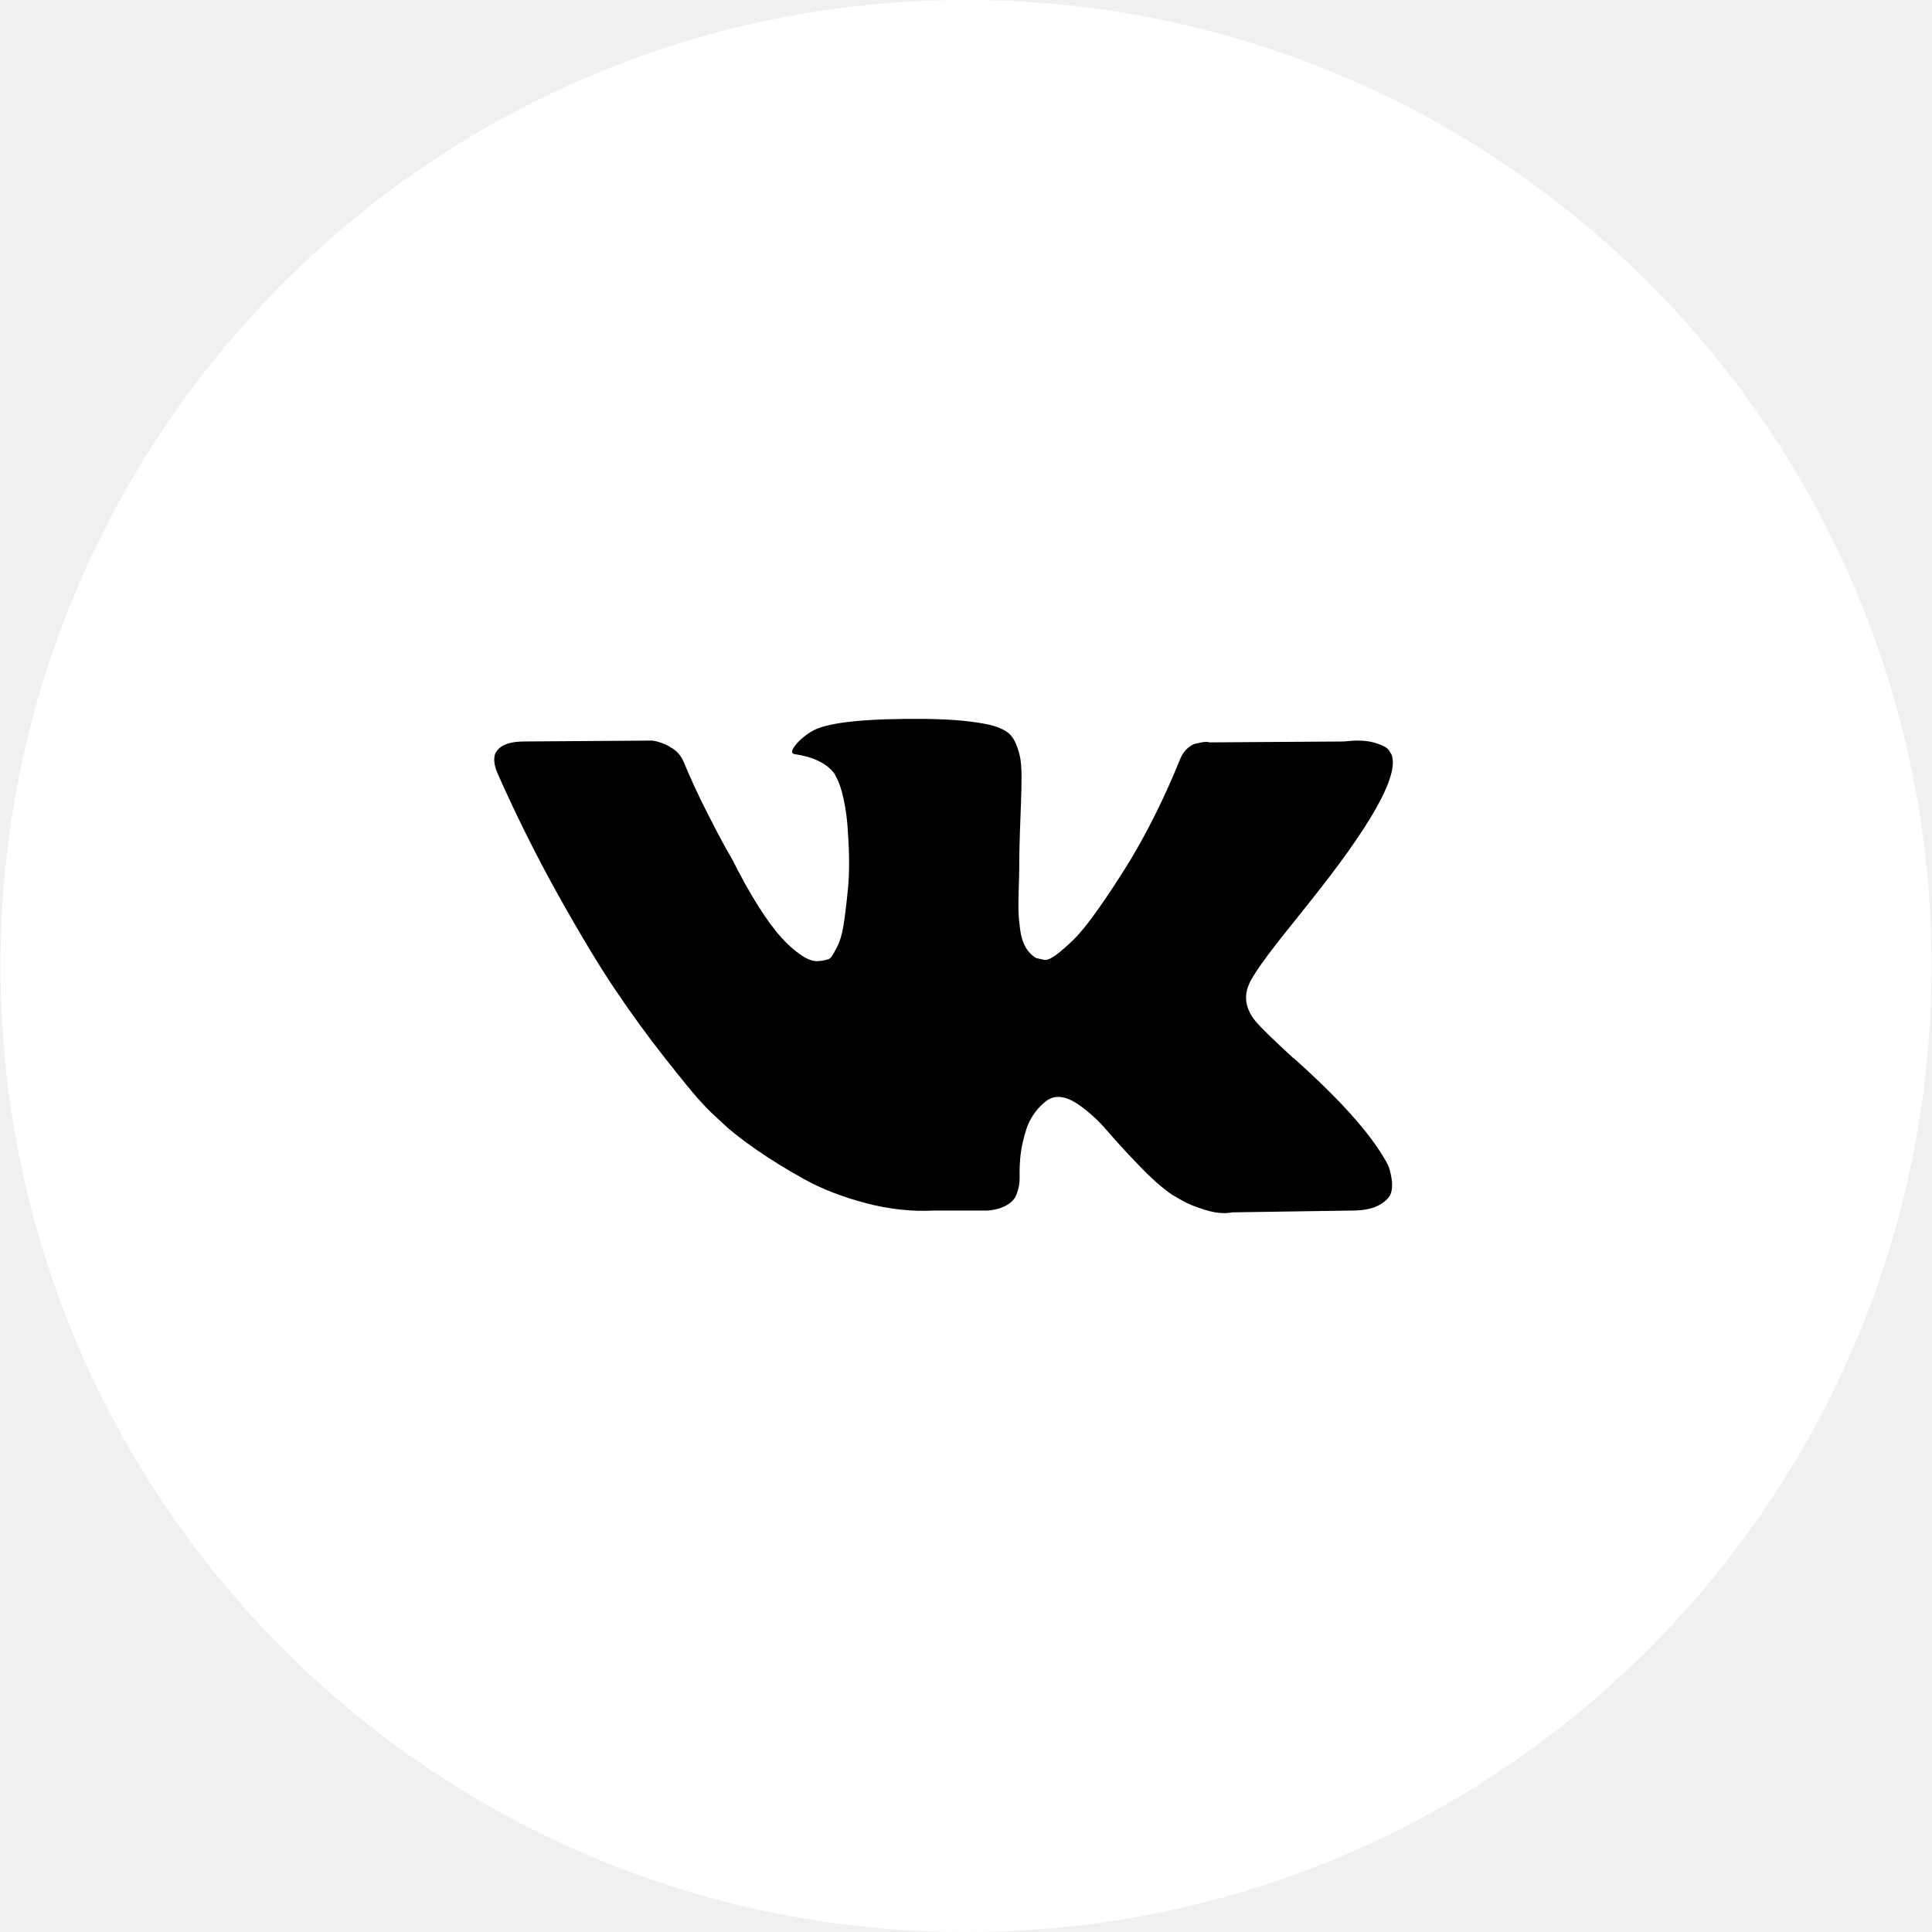
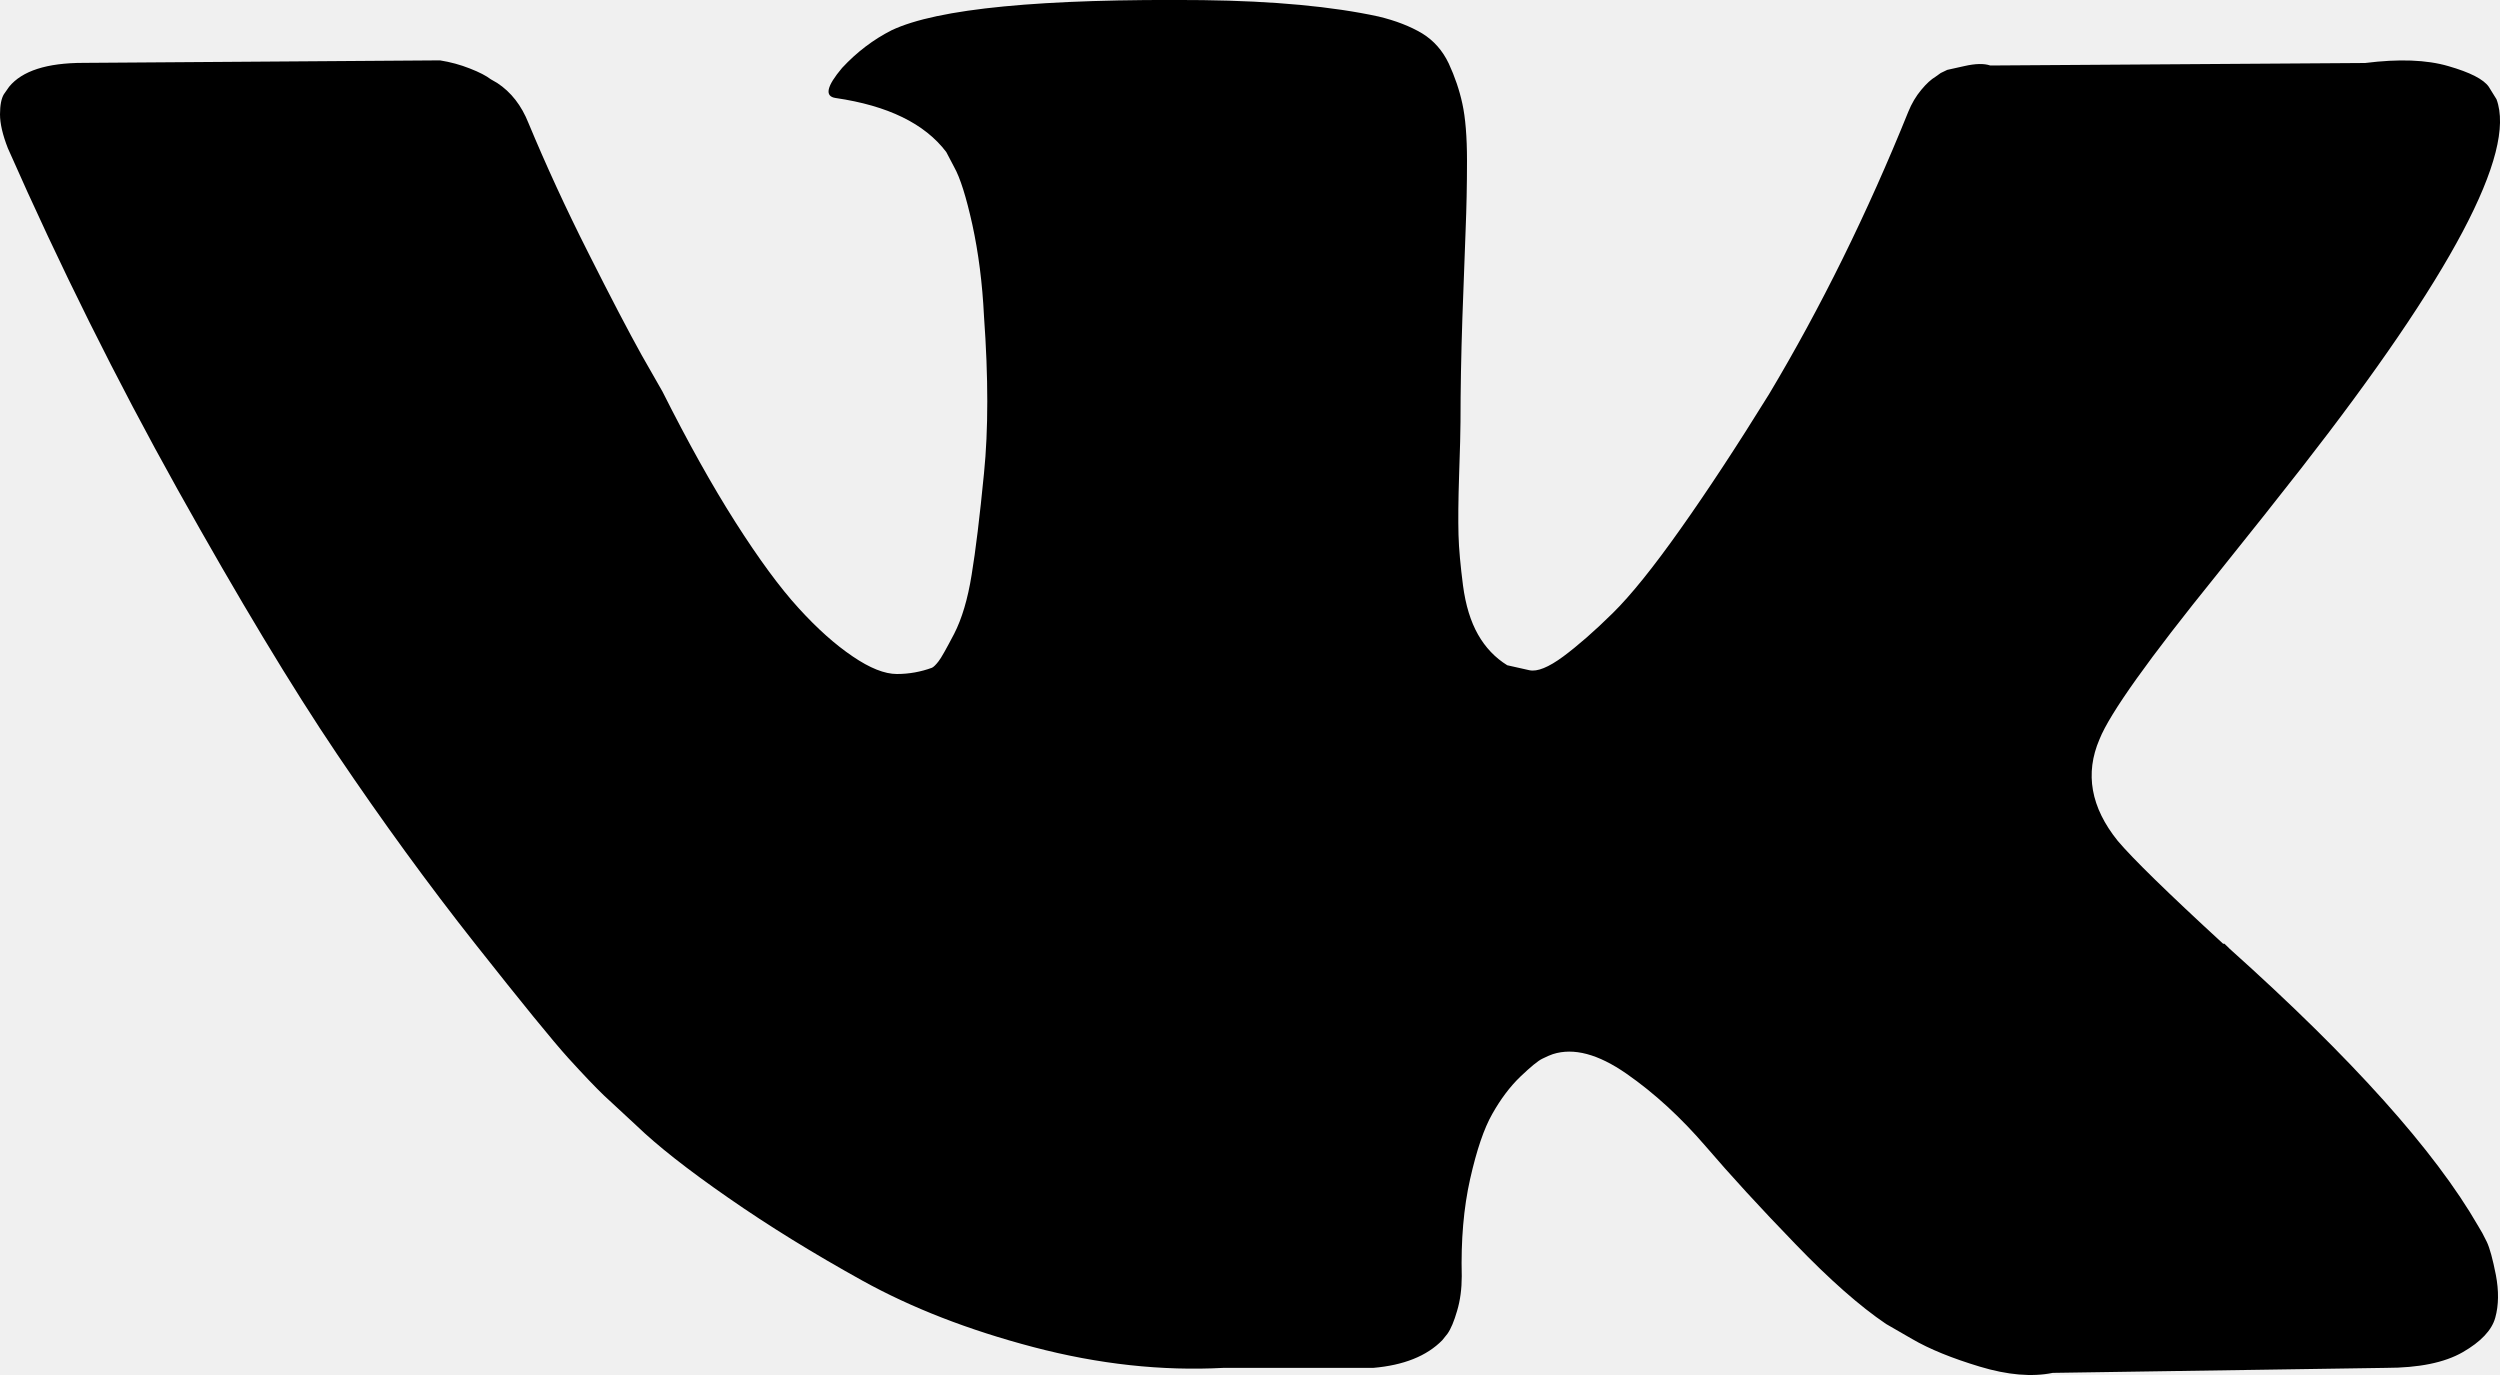
- <svg xmlns="http://www.w3.org/2000/svg" width="43" height="43" viewBox="0 0 43 43" fill="none">
-   <ellipse cx="21.5" cy="21.5" rx="21.489" ry="21.5" fill="white" />
-   <path d="M30.894 25.934C30.87 25.884 30.847 25.842 30.826 25.809C30.479 25.206 29.816 24.467 28.837 23.59L28.817 23.57L28.806 23.56L28.796 23.55H28.785C28.341 23.142 28.06 22.867 27.942 22.727C27.726 22.459 27.678 22.188 27.796 21.914C27.879 21.706 28.192 21.268 28.733 20.599C29.018 20.244 29.243 19.96 29.41 19.746C30.611 18.206 31.132 17.223 30.972 16.794L30.91 16.694C30.868 16.634 30.761 16.579 30.587 16.529C30.413 16.478 30.191 16.47 29.921 16.503L26.922 16.523C26.873 16.507 26.804 16.509 26.713 16.529C26.623 16.549 26.578 16.559 26.578 16.559L26.526 16.584L26.484 16.614C26.45 16.634 26.411 16.669 26.37 16.719C26.328 16.769 26.294 16.828 26.266 16.895C25.939 17.705 25.568 18.458 25.151 19.154C24.895 19.569 24.659 19.928 24.443 20.233C24.228 20.537 24.048 20.762 23.902 20.905C23.756 21.049 23.624 21.164 23.506 21.252C23.388 21.339 23.298 21.375 23.235 21.362C23.173 21.349 23.114 21.335 23.058 21.322C22.961 21.262 22.883 21.18 22.824 21.076C22.765 20.972 22.725 20.842 22.704 20.684C22.684 20.527 22.671 20.392 22.668 20.278C22.665 20.164 22.666 20.003 22.673 19.796C22.68 19.588 22.684 19.448 22.684 19.374C22.684 19.12 22.689 18.844 22.699 18.546C22.71 18.248 22.718 18.012 22.725 17.838C22.732 17.665 22.736 17.48 22.736 17.286C22.736 17.092 22.723 16.94 22.699 16.83C22.675 16.719 22.638 16.612 22.59 16.508C22.541 16.405 22.47 16.324 22.377 16.267C22.283 16.211 22.166 16.165 22.028 16.132C21.66 16.052 21.191 16.008 20.622 16.001C19.331 15.988 18.501 16.068 18.133 16.242C17.987 16.316 17.855 16.416 17.737 16.544C17.613 16.691 17.595 16.771 17.685 16.784C18.102 16.845 18.397 16.988 18.57 17.216L18.633 17.337C18.681 17.424 18.73 17.578 18.779 17.798C18.827 18.019 18.859 18.263 18.872 18.531C18.907 19.02 18.907 19.438 18.872 19.786C18.838 20.134 18.805 20.405 18.773 20.599C18.742 20.793 18.695 20.95 18.633 21.071C18.57 21.191 18.529 21.265 18.508 21.291C18.487 21.318 18.47 21.335 18.456 21.341C18.366 21.375 18.272 21.392 18.175 21.392C18.077 21.392 17.959 21.345 17.821 21.251C17.682 21.157 17.538 21.029 17.389 20.865C17.239 20.701 17.071 20.471 16.883 20.177C16.696 19.883 16.502 19.535 16.3 19.133L16.134 18.842C16.03 18.655 15.887 18.382 15.707 18.024C15.526 17.666 15.367 17.32 15.228 16.985C15.172 16.844 15.089 16.737 14.978 16.664L14.926 16.634C14.891 16.607 14.836 16.578 14.759 16.548C14.683 16.518 14.603 16.496 14.52 16.483L11.667 16.503C11.375 16.503 11.177 16.567 11.073 16.694L11.031 16.754C11.011 16.788 11 16.841 11 16.915C11 16.988 11.021 17.079 11.062 17.186C11.479 18.129 11.932 19.039 12.421 19.916C12.911 20.793 13.336 21.499 13.697 22.034C14.058 22.569 14.426 23.075 14.801 23.55C15.176 24.025 15.424 24.329 15.545 24.463C15.667 24.597 15.762 24.697 15.832 24.764L16.092 25.005C16.259 25.166 16.503 25.358 16.826 25.582C17.149 25.807 17.506 26.027 17.899 26.245C18.291 26.462 18.747 26.64 19.268 26.777C19.789 26.914 20.296 26.969 20.788 26.943H21.986C22.229 26.922 22.413 26.849 22.538 26.722L22.579 26.672C22.607 26.632 22.633 26.57 22.657 26.486C22.682 26.402 22.694 26.31 22.694 26.21C22.687 25.922 22.709 25.663 22.761 25.432C22.813 25.201 22.872 25.027 22.939 24.91C23.005 24.793 23.079 24.694 23.162 24.614C23.246 24.534 23.305 24.485 23.34 24.469C23.374 24.452 23.402 24.44 23.423 24.433C23.589 24.38 23.785 24.432 24.011 24.589C24.237 24.746 24.448 24.941 24.646 25.171C24.844 25.402 25.082 25.662 25.36 25.949C25.637 26.237 25.88 26.451 26.089 26.592L26.297 26.712C26.436 26.793 26.616 26.866 26.838 26.933C27.06 27 27.255 27.017 27.422 26.983L30.087 26.943C30.351 26.943 30.556 26.901 30.701 26.818C30.847 26.734 30.934 26.642 30.962 26.542C30.99 26.441 30.991 26.327 30.967 26.2C30.942 26.073 30.918 25.984 30.894 25.934Z" fill="black" />
+ <svg xmlns="http://www.w3.org/2000/svg" width="20" height="11" viewBox="0 0 20 11" fill="none">
+   <path d="M19.894 9.934C19.87 9.884 19.847 9.842 19.826 9.809C19.479 9.206 18.816 8.467 17.837 7.59L17.817 7.57L17.806 7.56L17.796 7.55H17.785C17.341 7.142 17.06 6.867 16.942 6.727C16.726 6.459 16.678 6.188 16.796 5.914C16.879 5.706 17.192 5.268 17.733 4.599C18.018 4.244 18.243 3.96 18.41 3.746C19.611 2.206 20.132 1.223 19.972 0.794L19.91 0.694C19.868 0.634 19.761 0.579 19.587 0.529C19.413 0.478 19.191 0.47 18.921 0.504L15.922 0.524C15.873 0.507 15.804 0.508 15.713 0.529C15.623 0.549 15.578 0.559 15.578 0.559L15.526 0.584L15.484 0.614C15.45 0.634 15.411 0.669 15.37 0.719C15.328 0.769 15.293 0.828 15.266 0.895C14.939 1.705 14.568 2.458 14.152 3.154C13.895 3.569 13.659 3.928 13.443 4.233C13.228 4.537 13.048 4.761 12.902 4.905C12.756 5.049 12.624 5.164 12.506 5.252C12.388 5.339 12.298 5.375 12.236 5.362C12.173 5.348 12.114 5.335 12.058 5.322C11.961 5.262 11.883 5.18 11.824 5.076C11.765 4.972 11.725 4.842 11.704 4.684C11.684 4.527 11.671 4.392 11.668 4.278C11.665 4.164 11.666 4.003 11.673 3.796C11.68 3.588 11.684 3.448 11.684 3.374C11.684 3.12 11.689 2.844 11.699 2.546C11.71 2.248 11.718 2.012 11.725 1.839C11.732 1.665 11.736 1.48 11.736 1.286C11.736 1.092 11.723 0.94 11.699 0.83C11.675 0.719 11.638 0.612 11.59 0.508C11.541 0.405 11.47 0.324 11.377 0.267C11.283 0.211 11.166 0.165 11.028 0.132C10.66 0.052 10.191 0.008 9.622 0.001C8.331 -0.012 7.501 0.068 7.133 0.242C6.987 0.316 6.855 0.416 6.737 0.543C6.612 0.691 6.595 0.771 6.685 0.784C7.102 0.845 7.397 0.988 7.57 1.216L7.633 1.336C7.682 1.423 7.73 1.577 7.779 1.798C7.827 2.019 7.859 2.263 7.872 2.531C7.907 3.019 7.907 3.438 7.872 3.786C7.838 4.134 7.805 4.405 7.773 4.599C7.742 4.793 7.695 4.95 7.633 5.071C7.57 5.191 7.529 5.265 7.508 5.291C7.487 5.318 7.47 5.335 7.456 5.342C7.366 5.375 7.272 5.392 7.175 5.392C7.077 5.392 6.959 5.345 6.821 5.251C6.682 5.157 6.538 5.029 6.389 4.865C6.239 4.701 6.071 4.472 5.883 4.177C5.696 3.883 5.502 3.535 5.3 3.133L5.134 2.842C5.03 2.655 4.887 2.382 4.707 2.024C4.526 1.666 4.367 1.319 4.228 0.985C4.172 0.844 4.089 0.737 3.978 0.664L3.926 0.634C3.891 0.607 3.836 0.578 3.759 0.548C3.683 0.518 3.603 0.496 3.52 0.483L0.667 0.503C0.375 0.503 0.177 0.567 0.073 0.694L0.031 0.754C0.011 0.787 0 0.841 0 0.915C0 0.988 0.021 1.079 0.063 1.186C0.479 2.129 0.932 3.039 1.421 3.916C1.911 4.793 2.336 5.499 2.697 6.034C3.058 6.569 3.426 7.075 3.801 7.55C4.176 8.025 4.424 8.329 4.545 8.463C4.667 8.597 4.762 8.697 4.832 8.764L5.092 9.005C5.259 9.166 5.503 9.358 5.826 9.582C6.149 9.807 6.506 10.027 6.899 10.245C7.291 10.462 7.747 10.64 8.268 10.777C8.789 10.914 9.295 10.969 9.788 10.943H10.986C11.229 10.922 11.413 10.849 11.538 10.722L11.579 10.671C11.607 10.632 11.633 10.569 11.657 10.486C11.682 10.402 11.694 10.31 11.694 10.21C11.687 9.922 11.709 9.663 11.761 9.432C11.813 9.201 11.872 9.027 11.939 8.91C12.005 8.793 12.079 8.694 12.162 8.614C12.246 8.534 12.305 8.485 12.34 8.469C12.374 8.452 12.402 8.44 12.423 8.433C12.589 8.38 12.785 8.432 13.011 8.589C13.237 8.746 13.448 8.941 13.646 9.171C13.844 9.402 14.082 9.662 14.36 9.949C14.637 10.237 14.88 10.451 15.089 10.592L15.297 10.712C15.436 10.793 15.616 10.866 15.838 10.933C16.06 11 16.255 11.017 16.422 10.983L19.087 10.943C19.351 10.943 19.556 10.901 19.701 10.818C19.847 10.734 19.934 10.642 19.962 10.542C19.99 10.441 19.991 10.327 19.967 10.2C19.942 10.073 19.918 9.984 19.894 9.934Z" fill="black" />
</svg>
